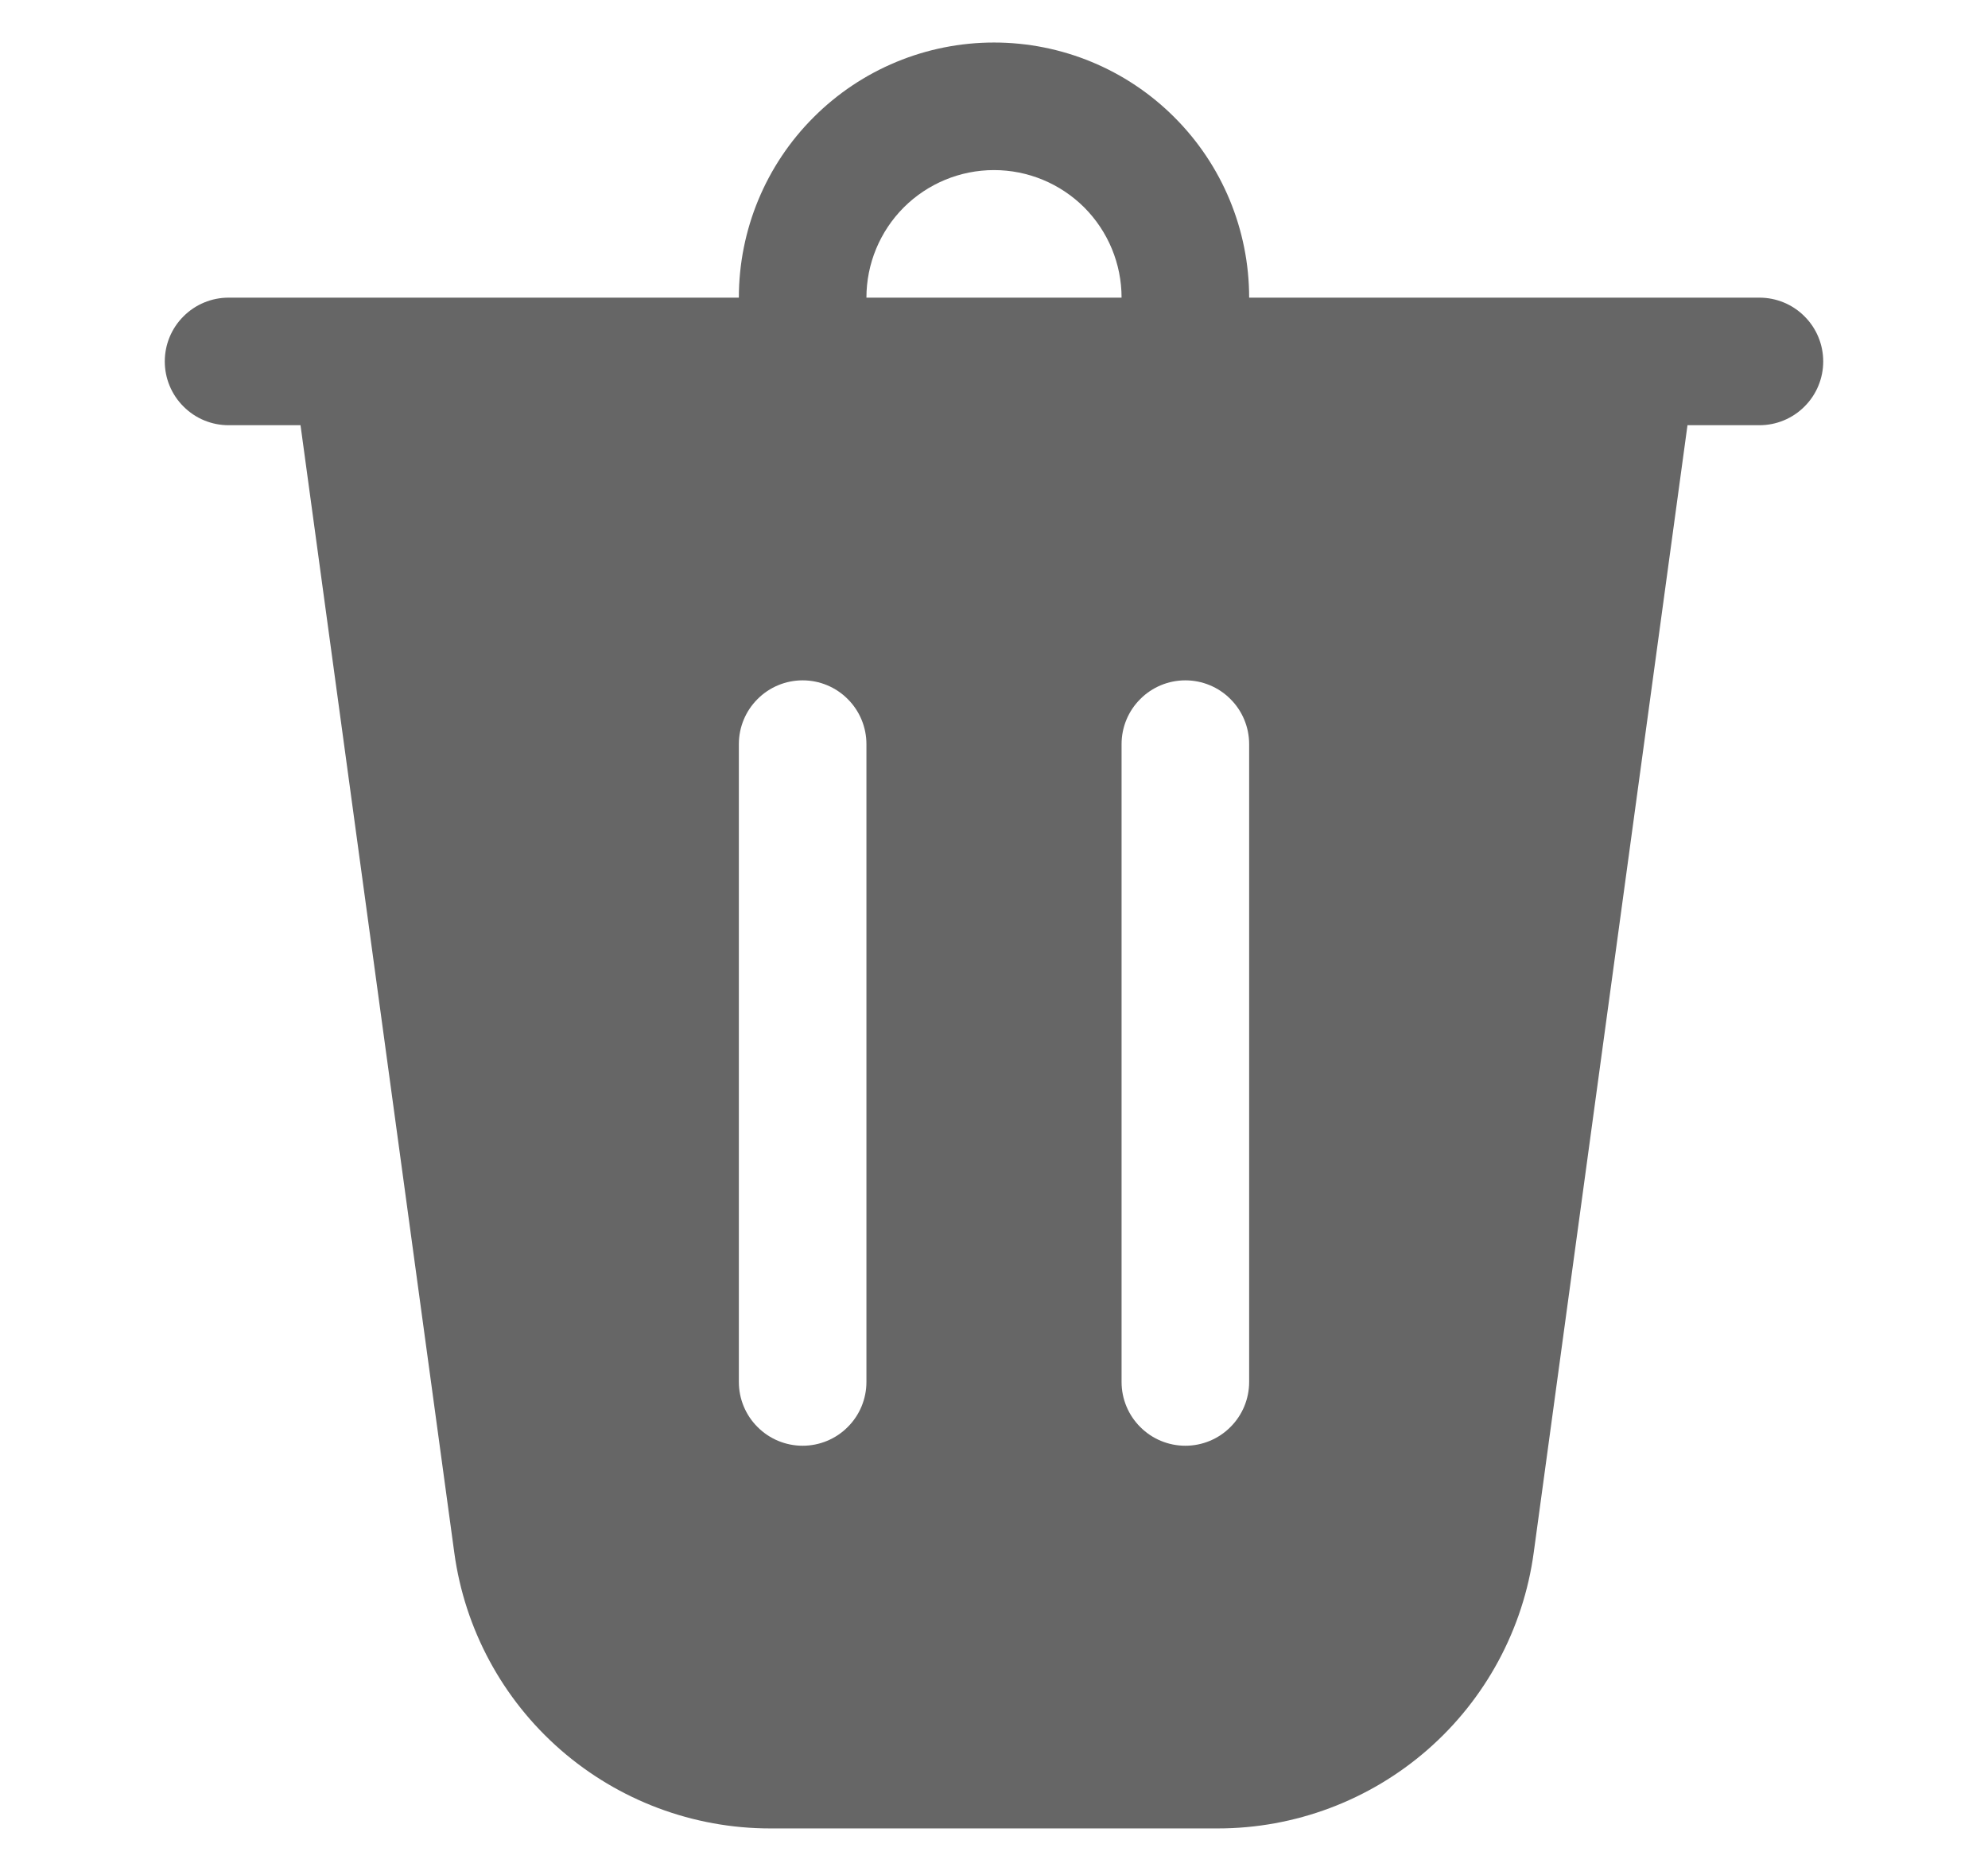
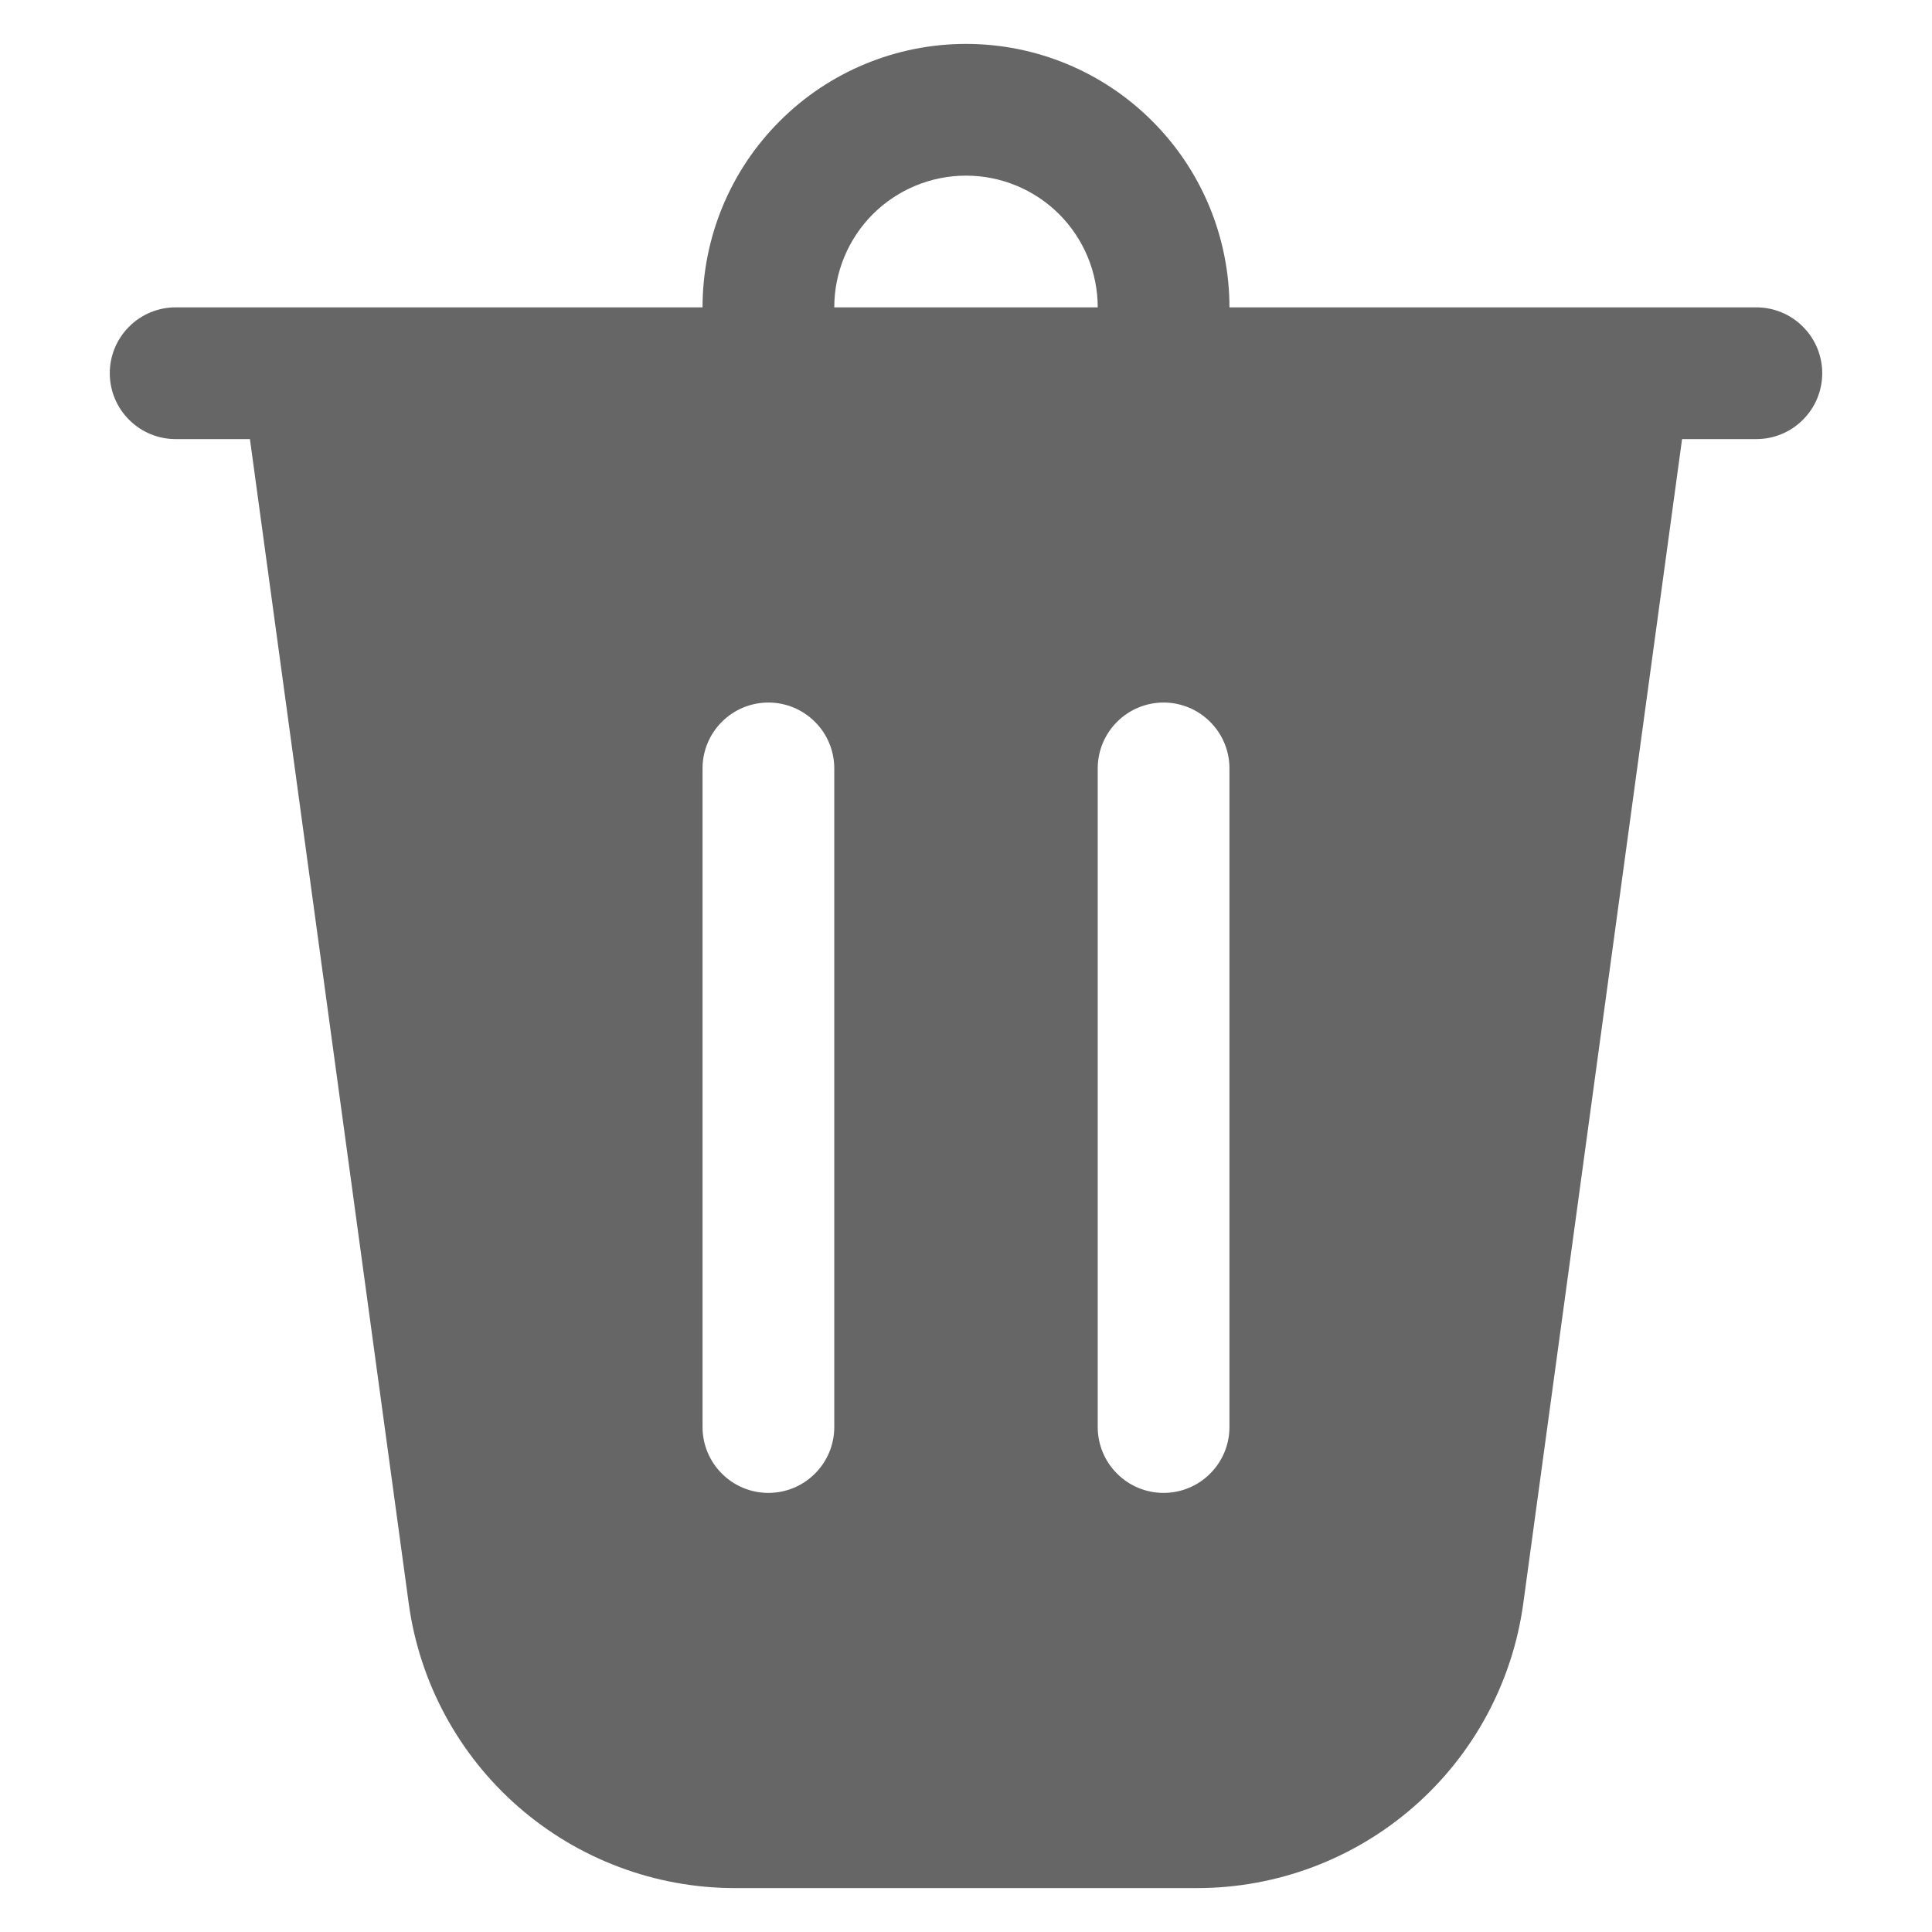
- <svg xmlns="http://www.w3.org/2000/svg" width="17" height="16" viewBox="0 0 20 22">
+ <svg xmlns="http://www.w3.org/2000/svg" width="17" height="17" viewBox="0 0 20 22">
  <path d="M8.5 3.5H11.5C11.5 3.102 11.342 2.721 11.061 2.439C10.779 2.158 10.398 2 10 2C9.602 2 9.221 2.158 8.939 2.439C8.658 2.721 8.5 3.102 8.5 3.5ZM7 3.5C7 2.704 7.316 1.941 7.879 1.379C8.441 0.816 9.204 0.5 10 0.5C10.796 0.5 11.559 0.816 12.121 1.379C12.684 1.941 13 2.704 13 3.5H19C19.199 3.5 19.39 3.579 19.53 3.72C19.671 3.86 19.75 4.051 19.75 4.25C19.75 4.449 19.671 4.64 19.53 4.78C19.39 4.921 19.199 5 19 5H18.154L16.346 18.257C16.224 19.155 15.78 19.979 15.097 20.575C14.414 21.171 13.538 21.5 12.631 21.5H7.369C6.462 21.5 5.586 21.171 4.903 20.575C4.22 19.979 3.776 19.155 3.654 18.257L1.846 5H1C0.801 5 0.61 4.921 0.47 4.78C0.329 4.64 0.25 4.449 0.25 4.25C0.25 4.051 0.329 3.86 0.47 3.72C0.61 3.579 0.801 3.5 1 3.5H7ZM8.5 8.75C8.5 8.551 8.421 8.36 8.28 8.22C8.14 8.079 7.949 8 7.75 8C7.551 8 7.36 8.079 7.22 8.22C7.079 8.36 7 8.551 7 8.75V16.25C7 16.449 7.079 16.64 7.22 16.78C7.36 16.921 7.551 17 7.75 17C7.949 17 8.14 16.921 8.28 16.78C8.421 16.64 8.5 16.449 8.5 16.25V8.75ZM12.25 8C12.051 8 11.86 8.079 11.72 8.22C11.579 8.36 11.5 8.551 11.5 8.75V16.25C11.5 16.449 11.579 16.64 11.72 16.78C11.86 16.921 12.051 17 12.25 17C12.449 17 12.64 16.921 12.78 16.78C12.921 16.64 13 16.449 13 16.25V8.75C13 8.551 12.921 8.36 12.78 8.22C12.64 8.079 12.449 8 12.25 8Z" fill-opacity="0.6" />
</svg>
